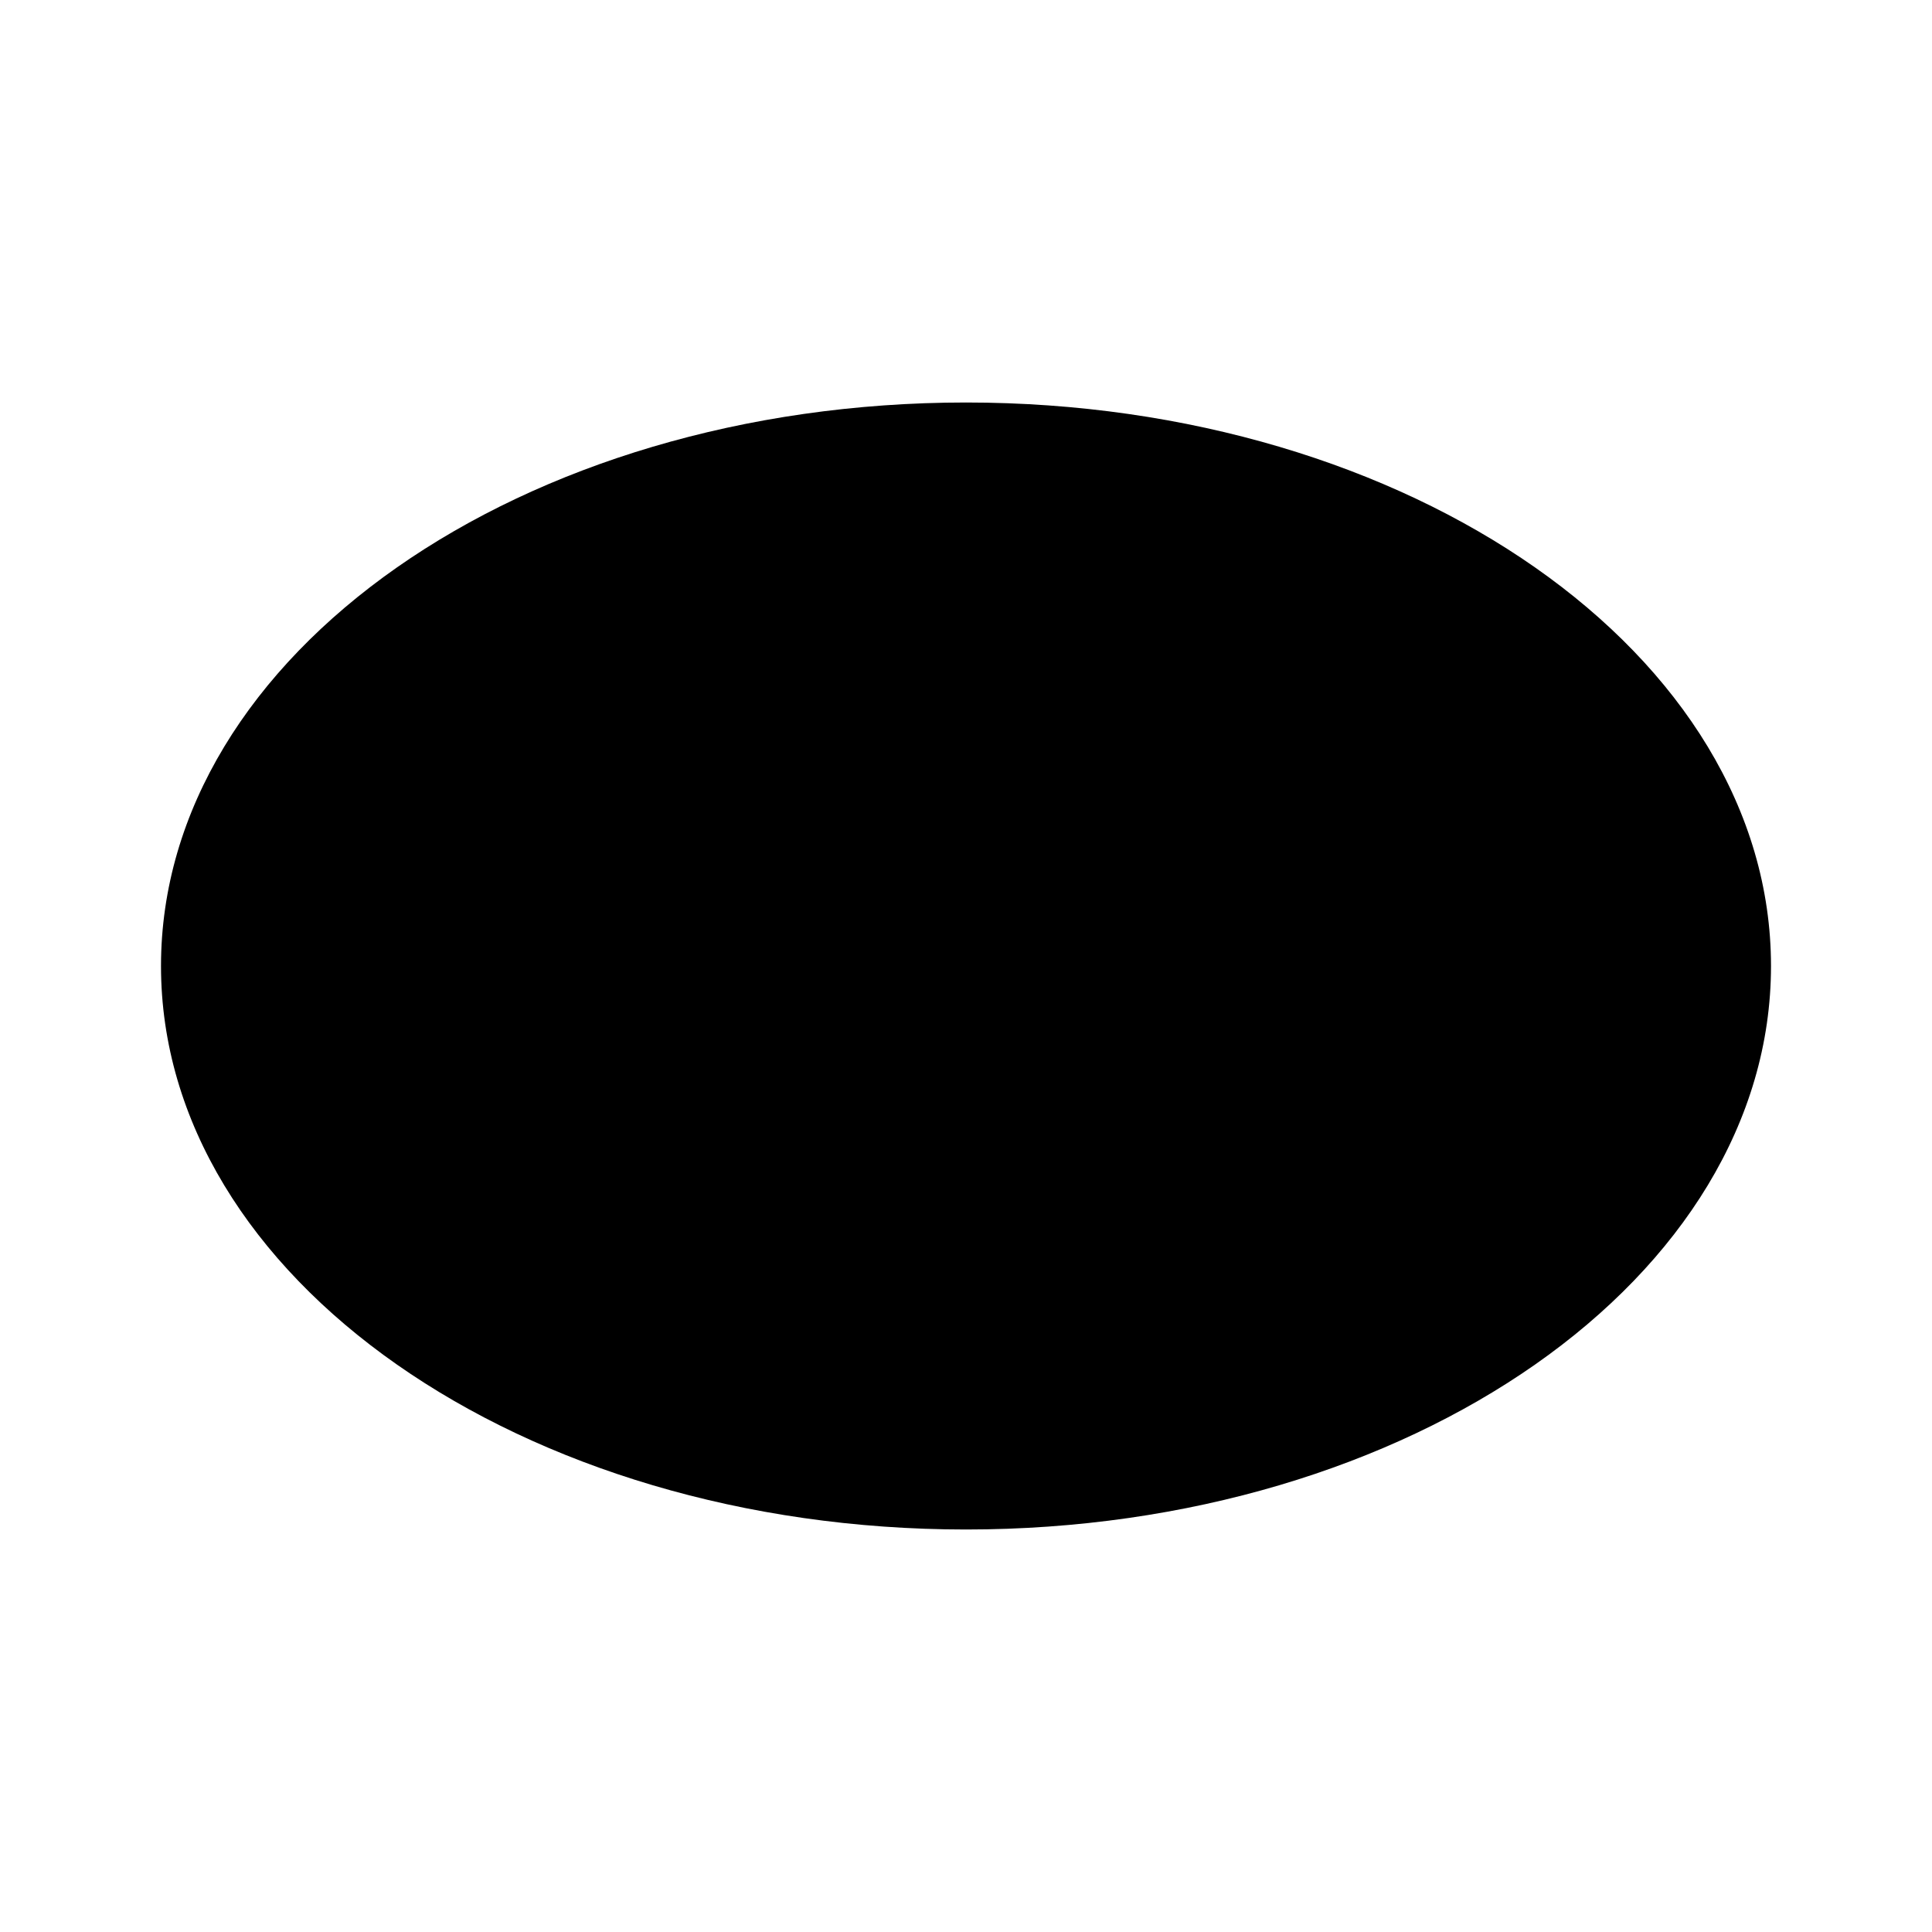
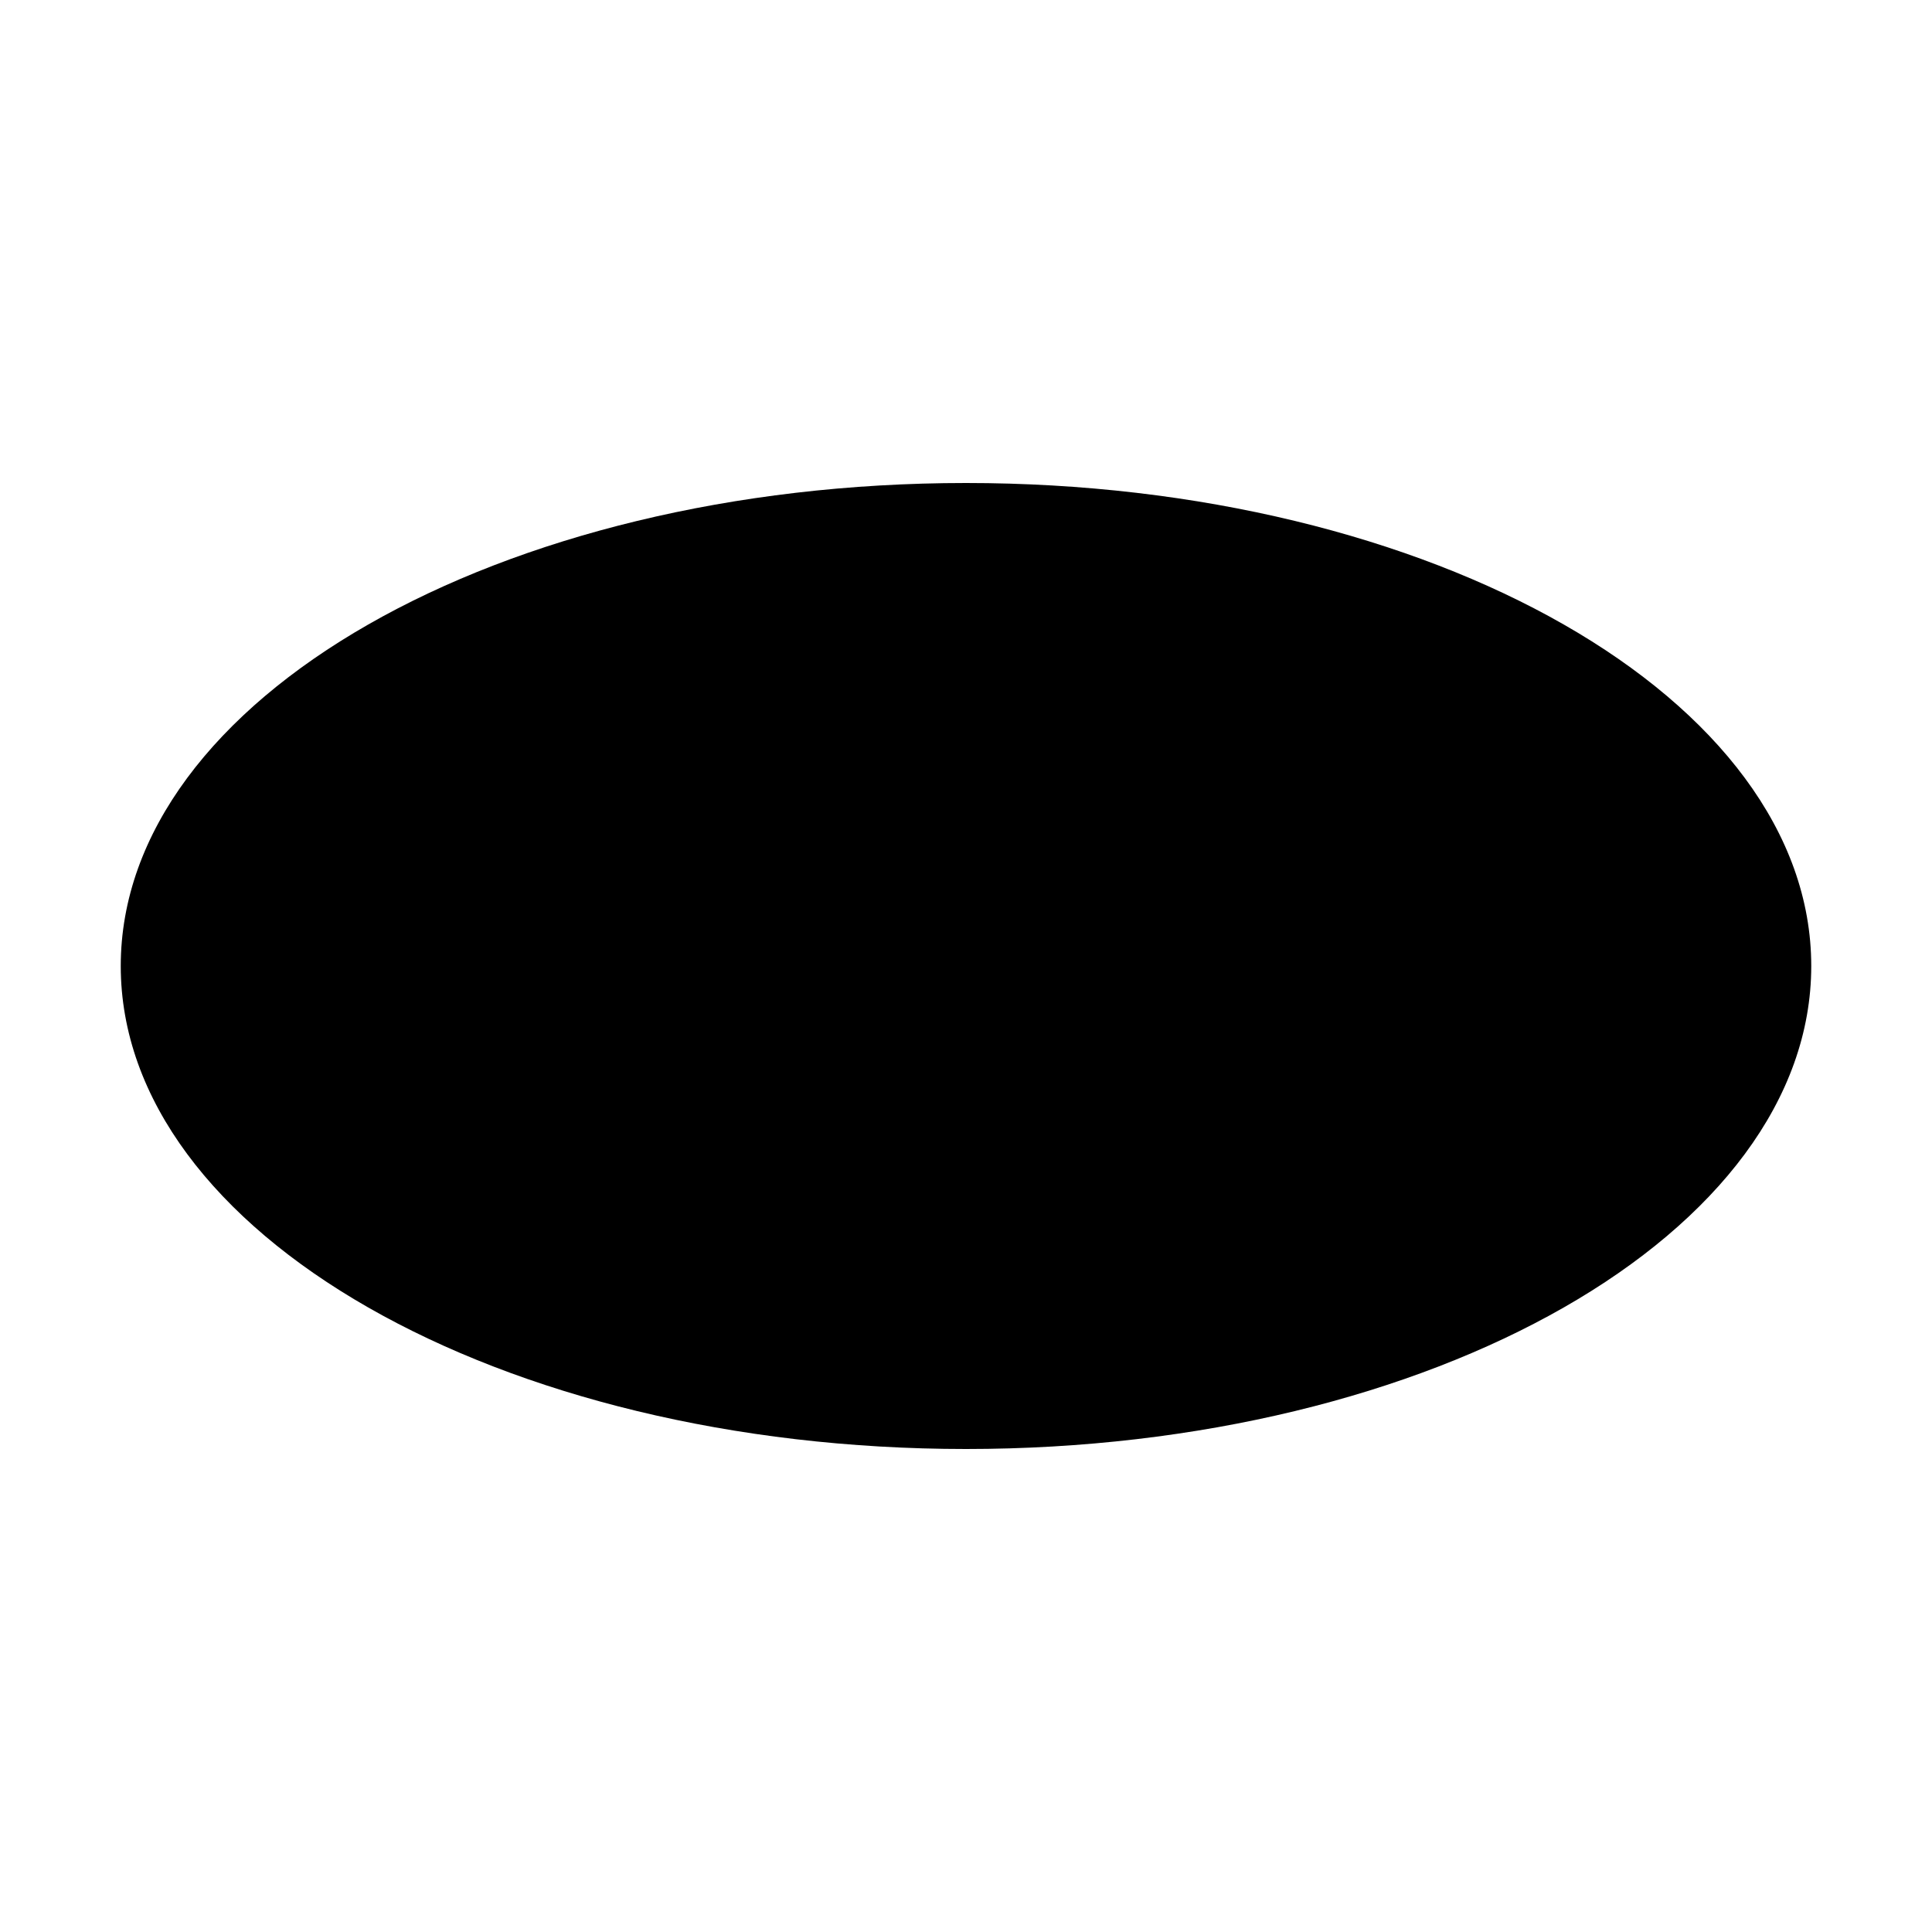
<svg xmlns="http://www.w3.org/2000/svg" version="1.1" id="Layer_1" x="0px" y="0px" viewBox="0 0 24 24" style="enable-background:new 0 0 24 24;" xml:space="preserve">
-   <ellipse cx="12" cy="12" rx="10" ry="7" />
+   <ellipse cx="12" cy="12" rx="10.5" ry="6" />
</svg>
